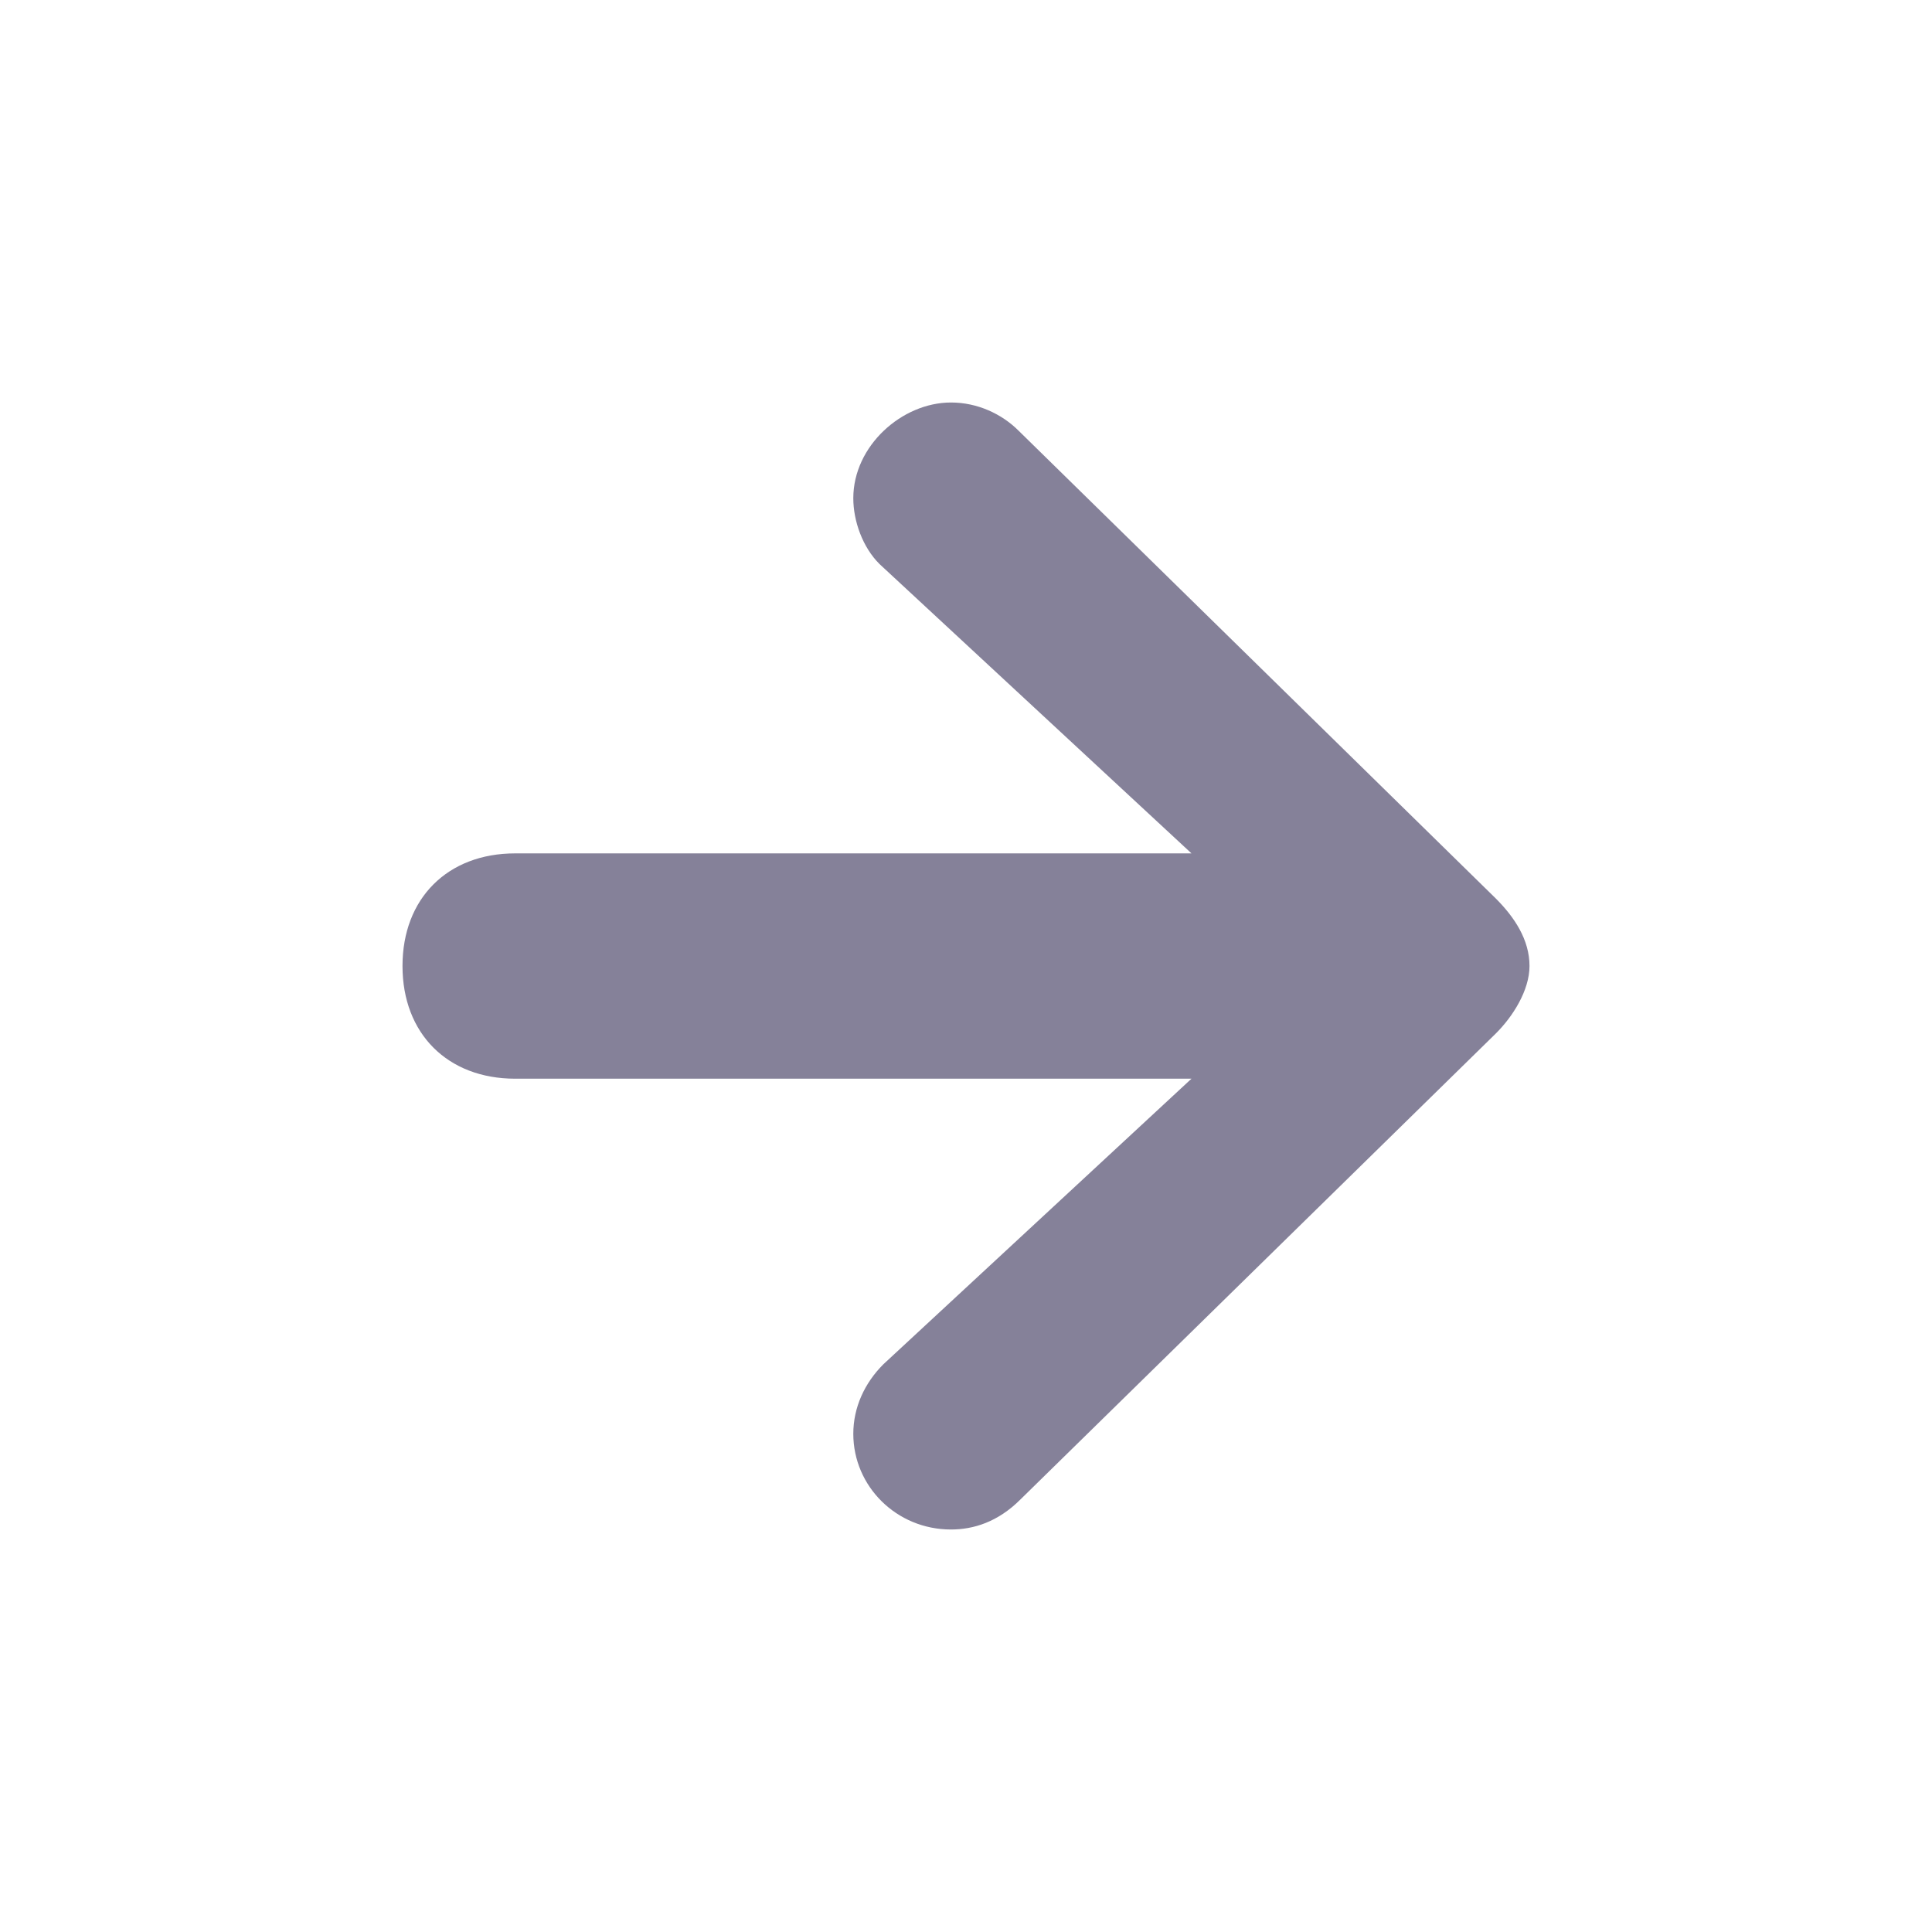
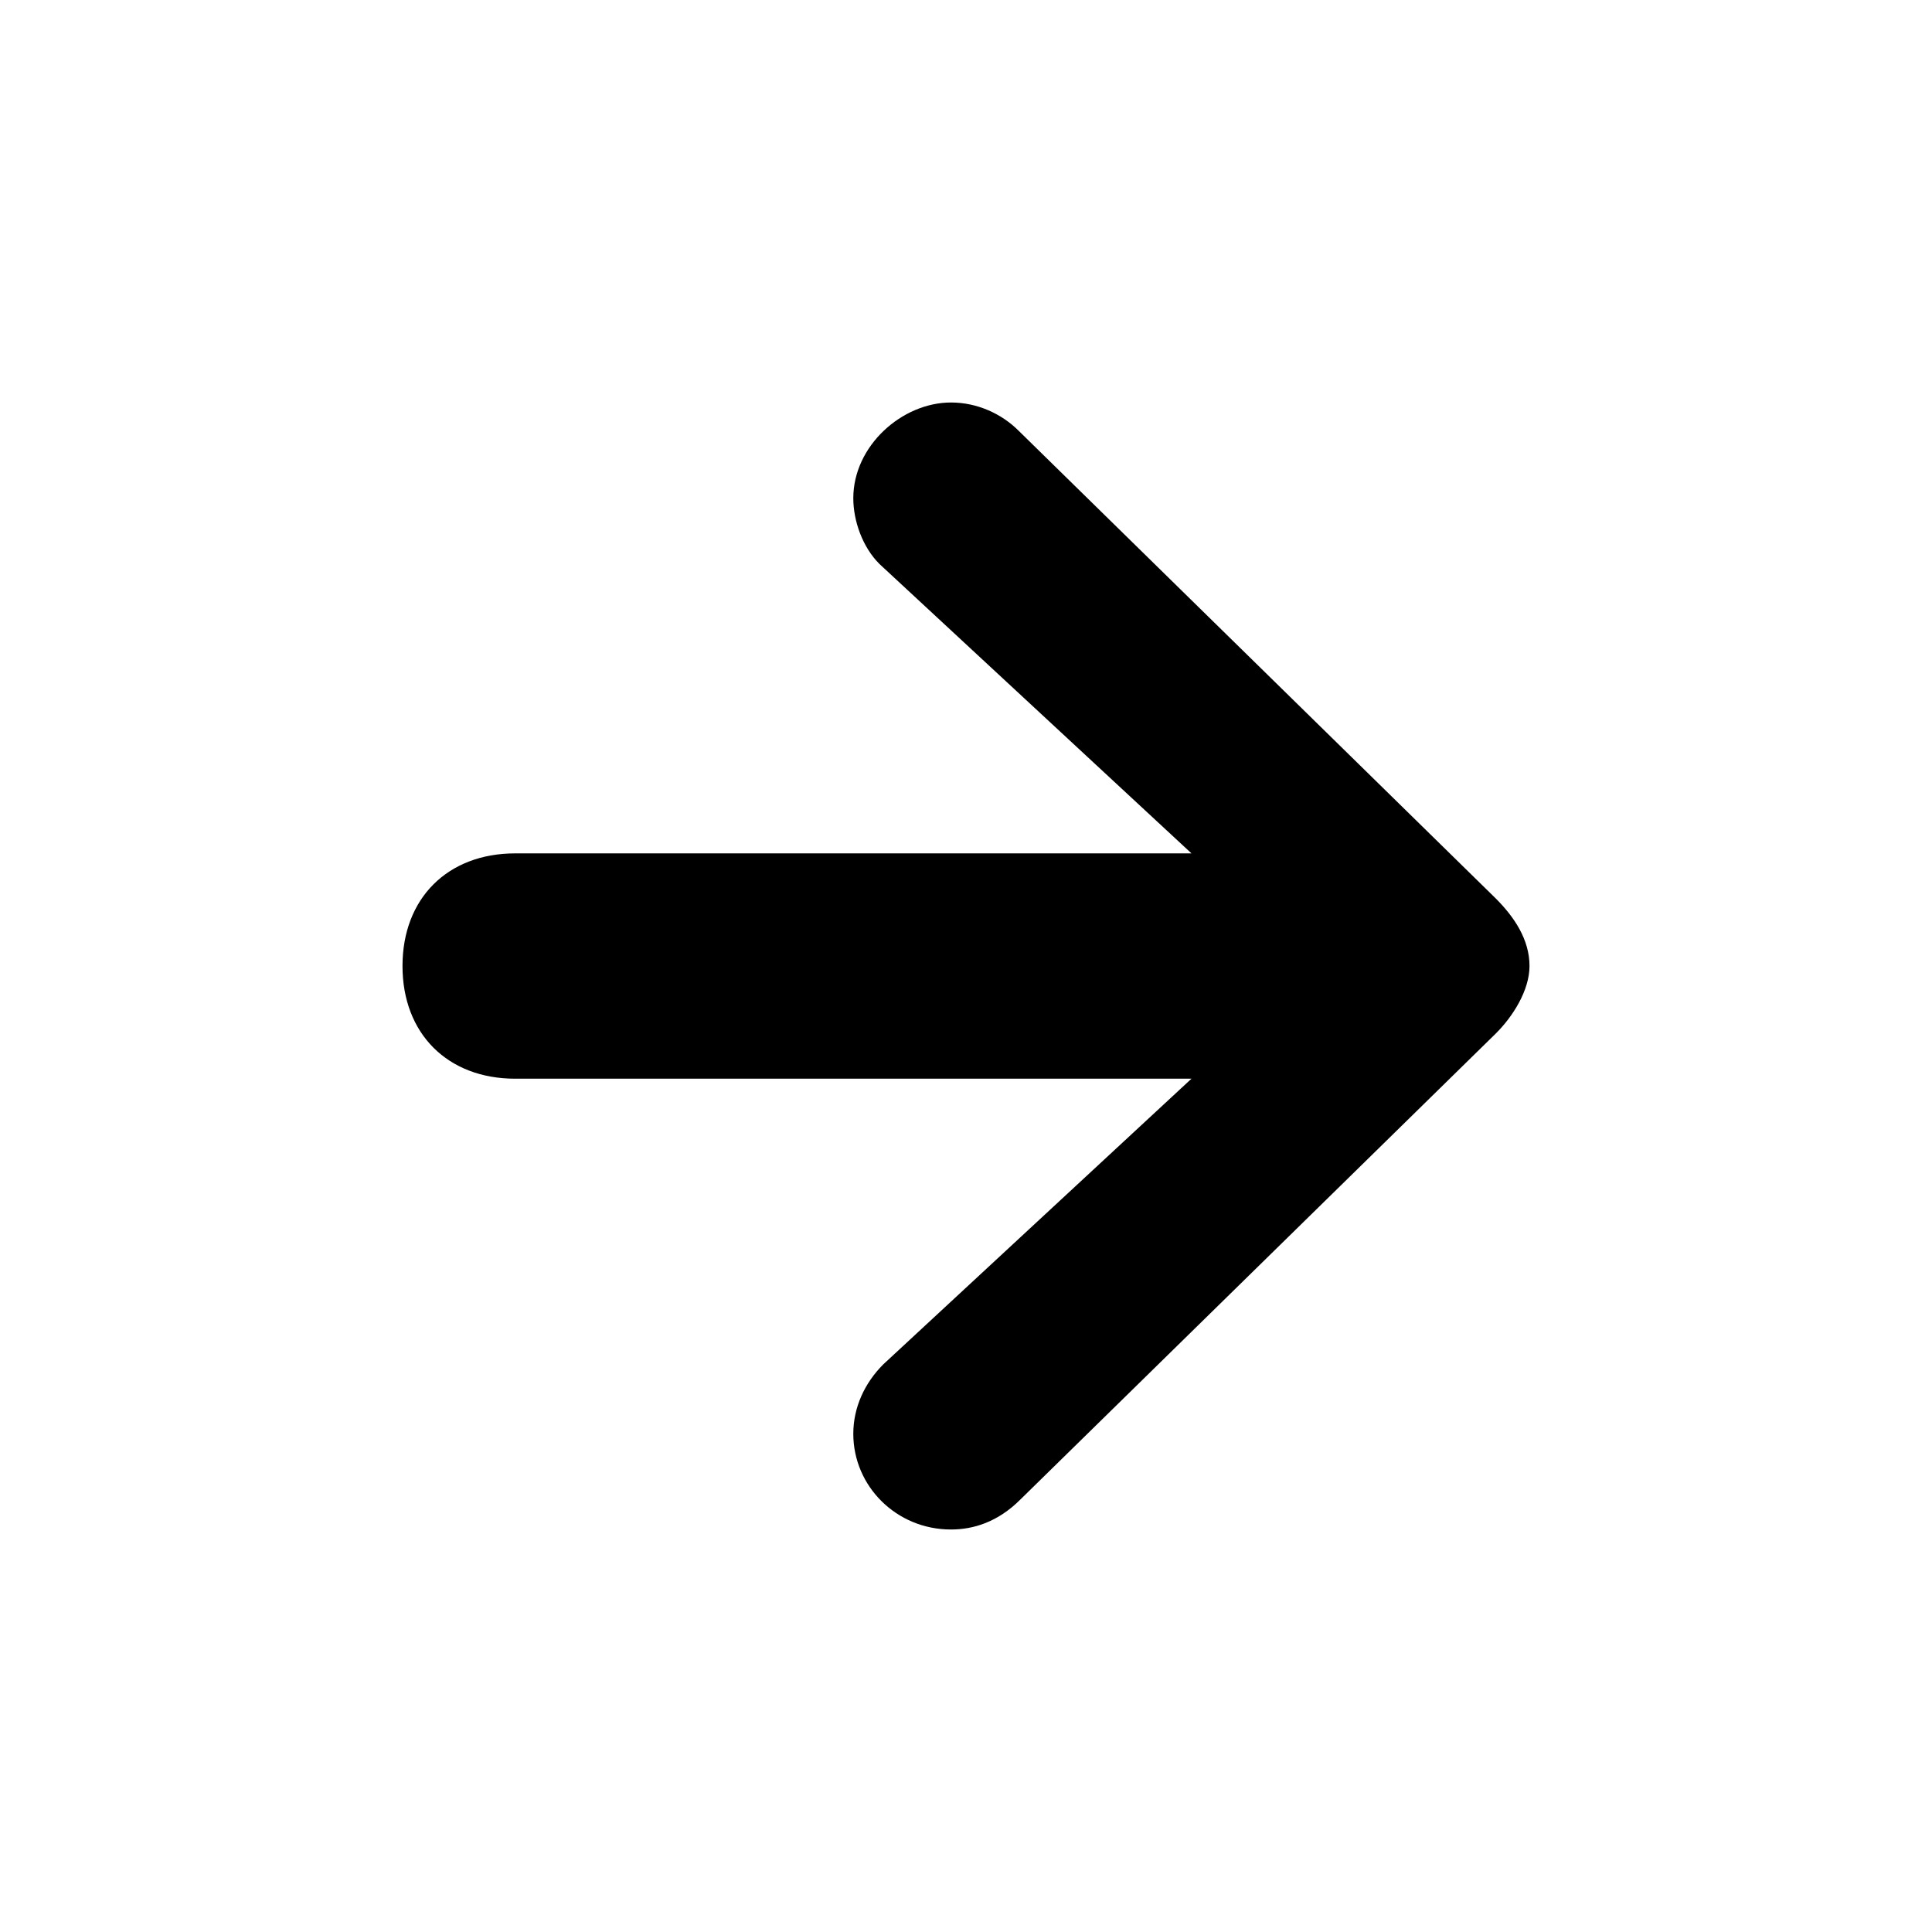
<svg xmlns="http://www.w3.org/2000/svg" width="24px" height="24px" viewBox="0 0 24 24" version="1.1">
  <g id="Assets" stroke="none" stroke-width="1" fill="none" fill-rule="evenodd">
    <g id="assets" transform="translate(-763, -559)">
      <g id="icon/Arrow" transform="translate(763, 559)">
        <rect id="Bound" x="0" y="0" width="24" height="24" />
-         <path d="M10.6,17.811 C10.6,17.484 10.74,17.181 10.973,16.948 L14.801,13.4 L6.4,13.4 C5.56,13.4 5,12.84 5,12 C5,11.16 5.56,10.601 6.4,10.601 L14.801,10.601 L10.926,7.007 C10.715,6.798 10.6,6.471 10.6,6.189 C10.6,5.538 11.206,5 11.813,5 C12.14,5 12.443,5.14 12.654,5.351 L18.58,11.16 C18.813,11.393 19,11.673 19,12 C19,12.304 18.791,12.631 18.58,12.84 L12.676,18.627 C12.396,18.907 12.093,19 11.813,19 C11.137,19 10.6,18.464 10.6,17.811" id="Fill-1" fill="#858199" fill-rule="evenodd" />
+         <path d="M10.6,17.811 C10.6,17.484 10.74,17.181 10.973,16.948 L14.801,13.4 L6.4,13.4 C5.56,13.4 5,12.84 5,12 C5,11.16 5.56,10.601 6.4,10.601 L14.801,10.601 L10.926,7.007 C10.715,6.798 10.6,6.471 10.6,6.189 C10.6,5.538 11.206,5 11.813,5 C12.14,5 12.443,5.14 12.654,5.351 L18.58,11.16 C18.813,11.393 19,11.673 19,12 C19,12.304 18.791,12.631 18.58,12.84 L12.676,18.627 C12.396,18.907 12.093,19 11.813,19 C11.137,19 10.6,18.464 10.6,17.811" id="Fill-1" fill="currentColor" fill-rule="evenodd" />
      </g>
    </g>
  </g>
</svg>
